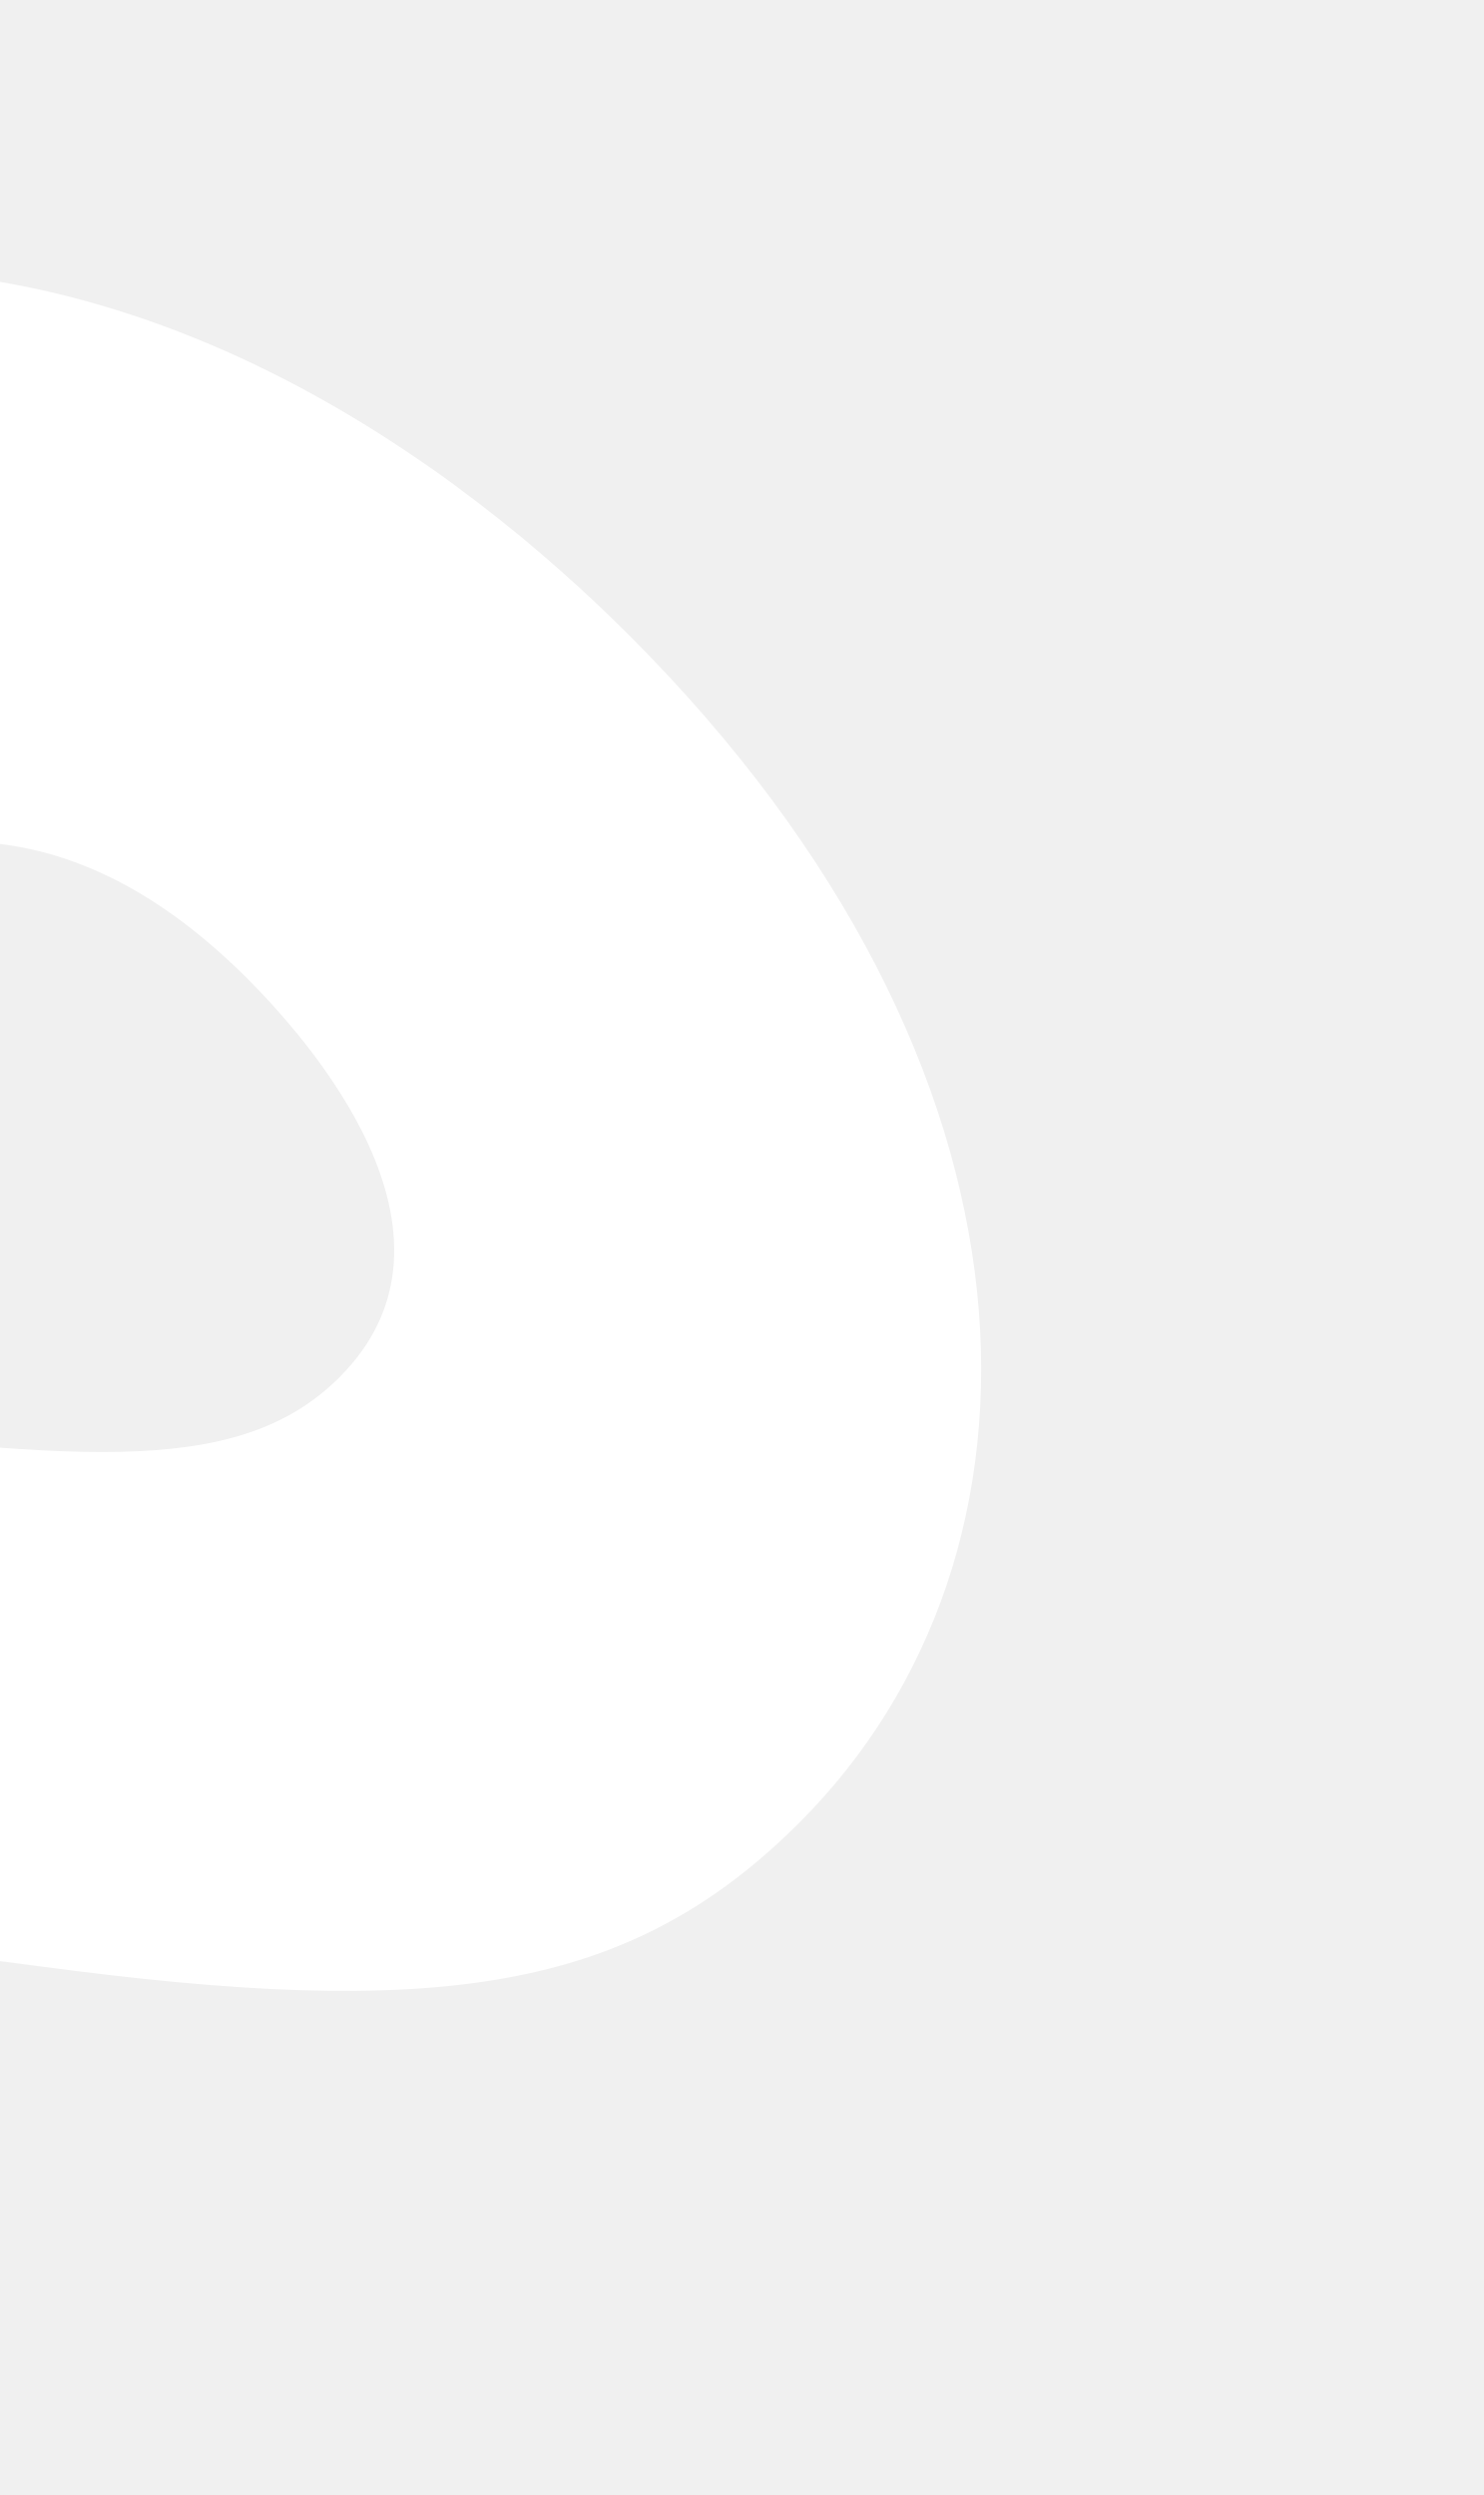
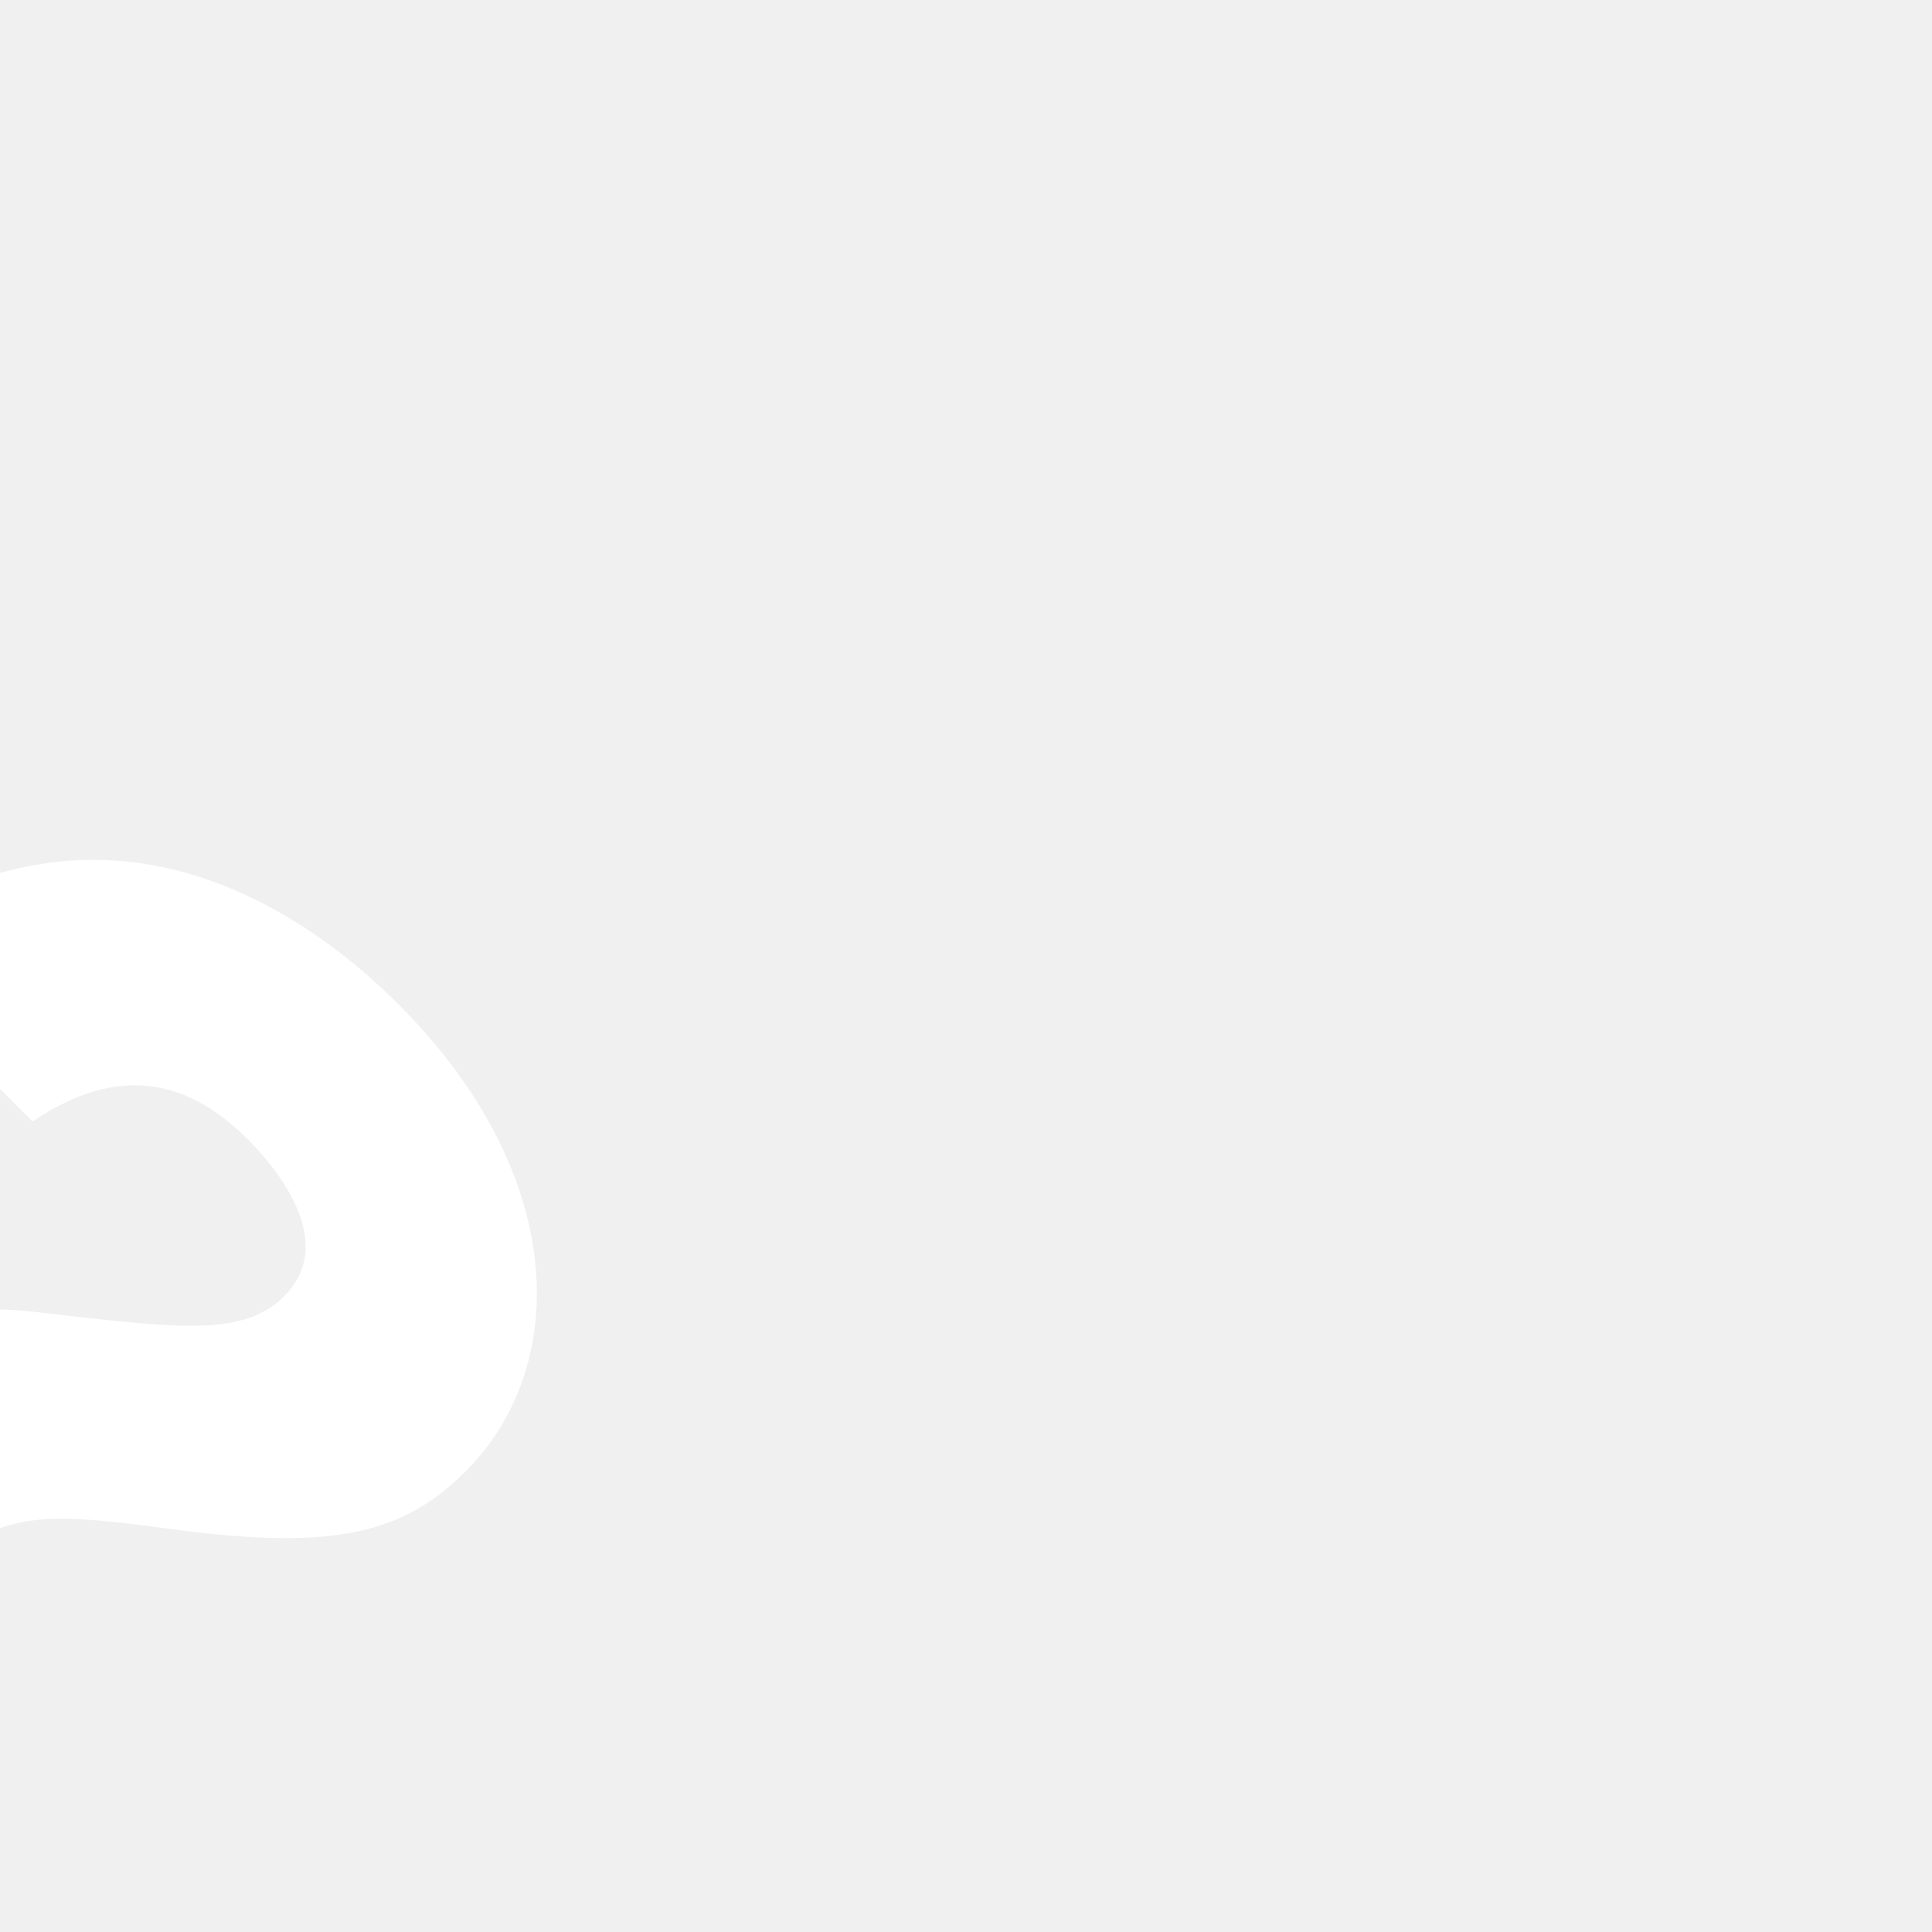
- <svg xmlns="http://www.w3.org/2000/svg" viewBox="18 10 22 37" version="1.1" fill="#ffffff" transform="matrix(1, 0, 0, 1, 0, 0)rotate(45)">
+ <svg xmlns="http://www.w3.org/2000/svg" width="256px" height="256px" viewBox="-6.06 -6.06 72.72 72.72" version="1.1" fill="#ffffff" transform="matrix(1, 0, 0, 1, 0, 0)rotate(45)">
  <g id="SVGRepo_bgCarrier" stroke-width="0" />
  <g id="SVGRepo_tracerCarrier" stroke-linecap="round" stroke-linejoin="round" />
  <g id="SVGRepo_iconCarrier">
    <defs />
    <path d="m 30.301,40.952 c -3.199,0 -5.79,2.592 -5.79,5.79 0,3.198 2.591,5.789 5.79,5.789 3.196,0 5.789,-2.591 5.789,-5.789 0,-3.197 -2.592,-5.79 -5.789,-5.79" style="fill:#ffffff;fill-opacity:1;fill-rule:nonzero;stroke:none" />
    <path d="m 31.257,10.064 c -3.419,0 -9.594,0.765 -13.216,5.766 -1.99,2.705 -2.194,5.051 -2.348,7.094 l 8.959,0 c 0.574,-2.888 2.12,-5.256 6.198,-5.256 1.225,0 5.152,0.204 5.152,3.214 0,2.195 -2.04,3.725 -6.021,6.89 -3.163,2.5 -4.134,4.644 -4.134,7.501 l 0,2.96 8.268,0 0,-0.97 c 0,-3.061 1.276,-4.286 4.899,-7.043 4.746,-3.623 6.481,-5.919 6.481,-9.491 0,-5.613 -5.154,-10.665 -14.238,-10.665" style="fill:#ffffff;fill-opacity:1;fill-rule:nonzero;stroke:none" />
  </g>
</svg>
